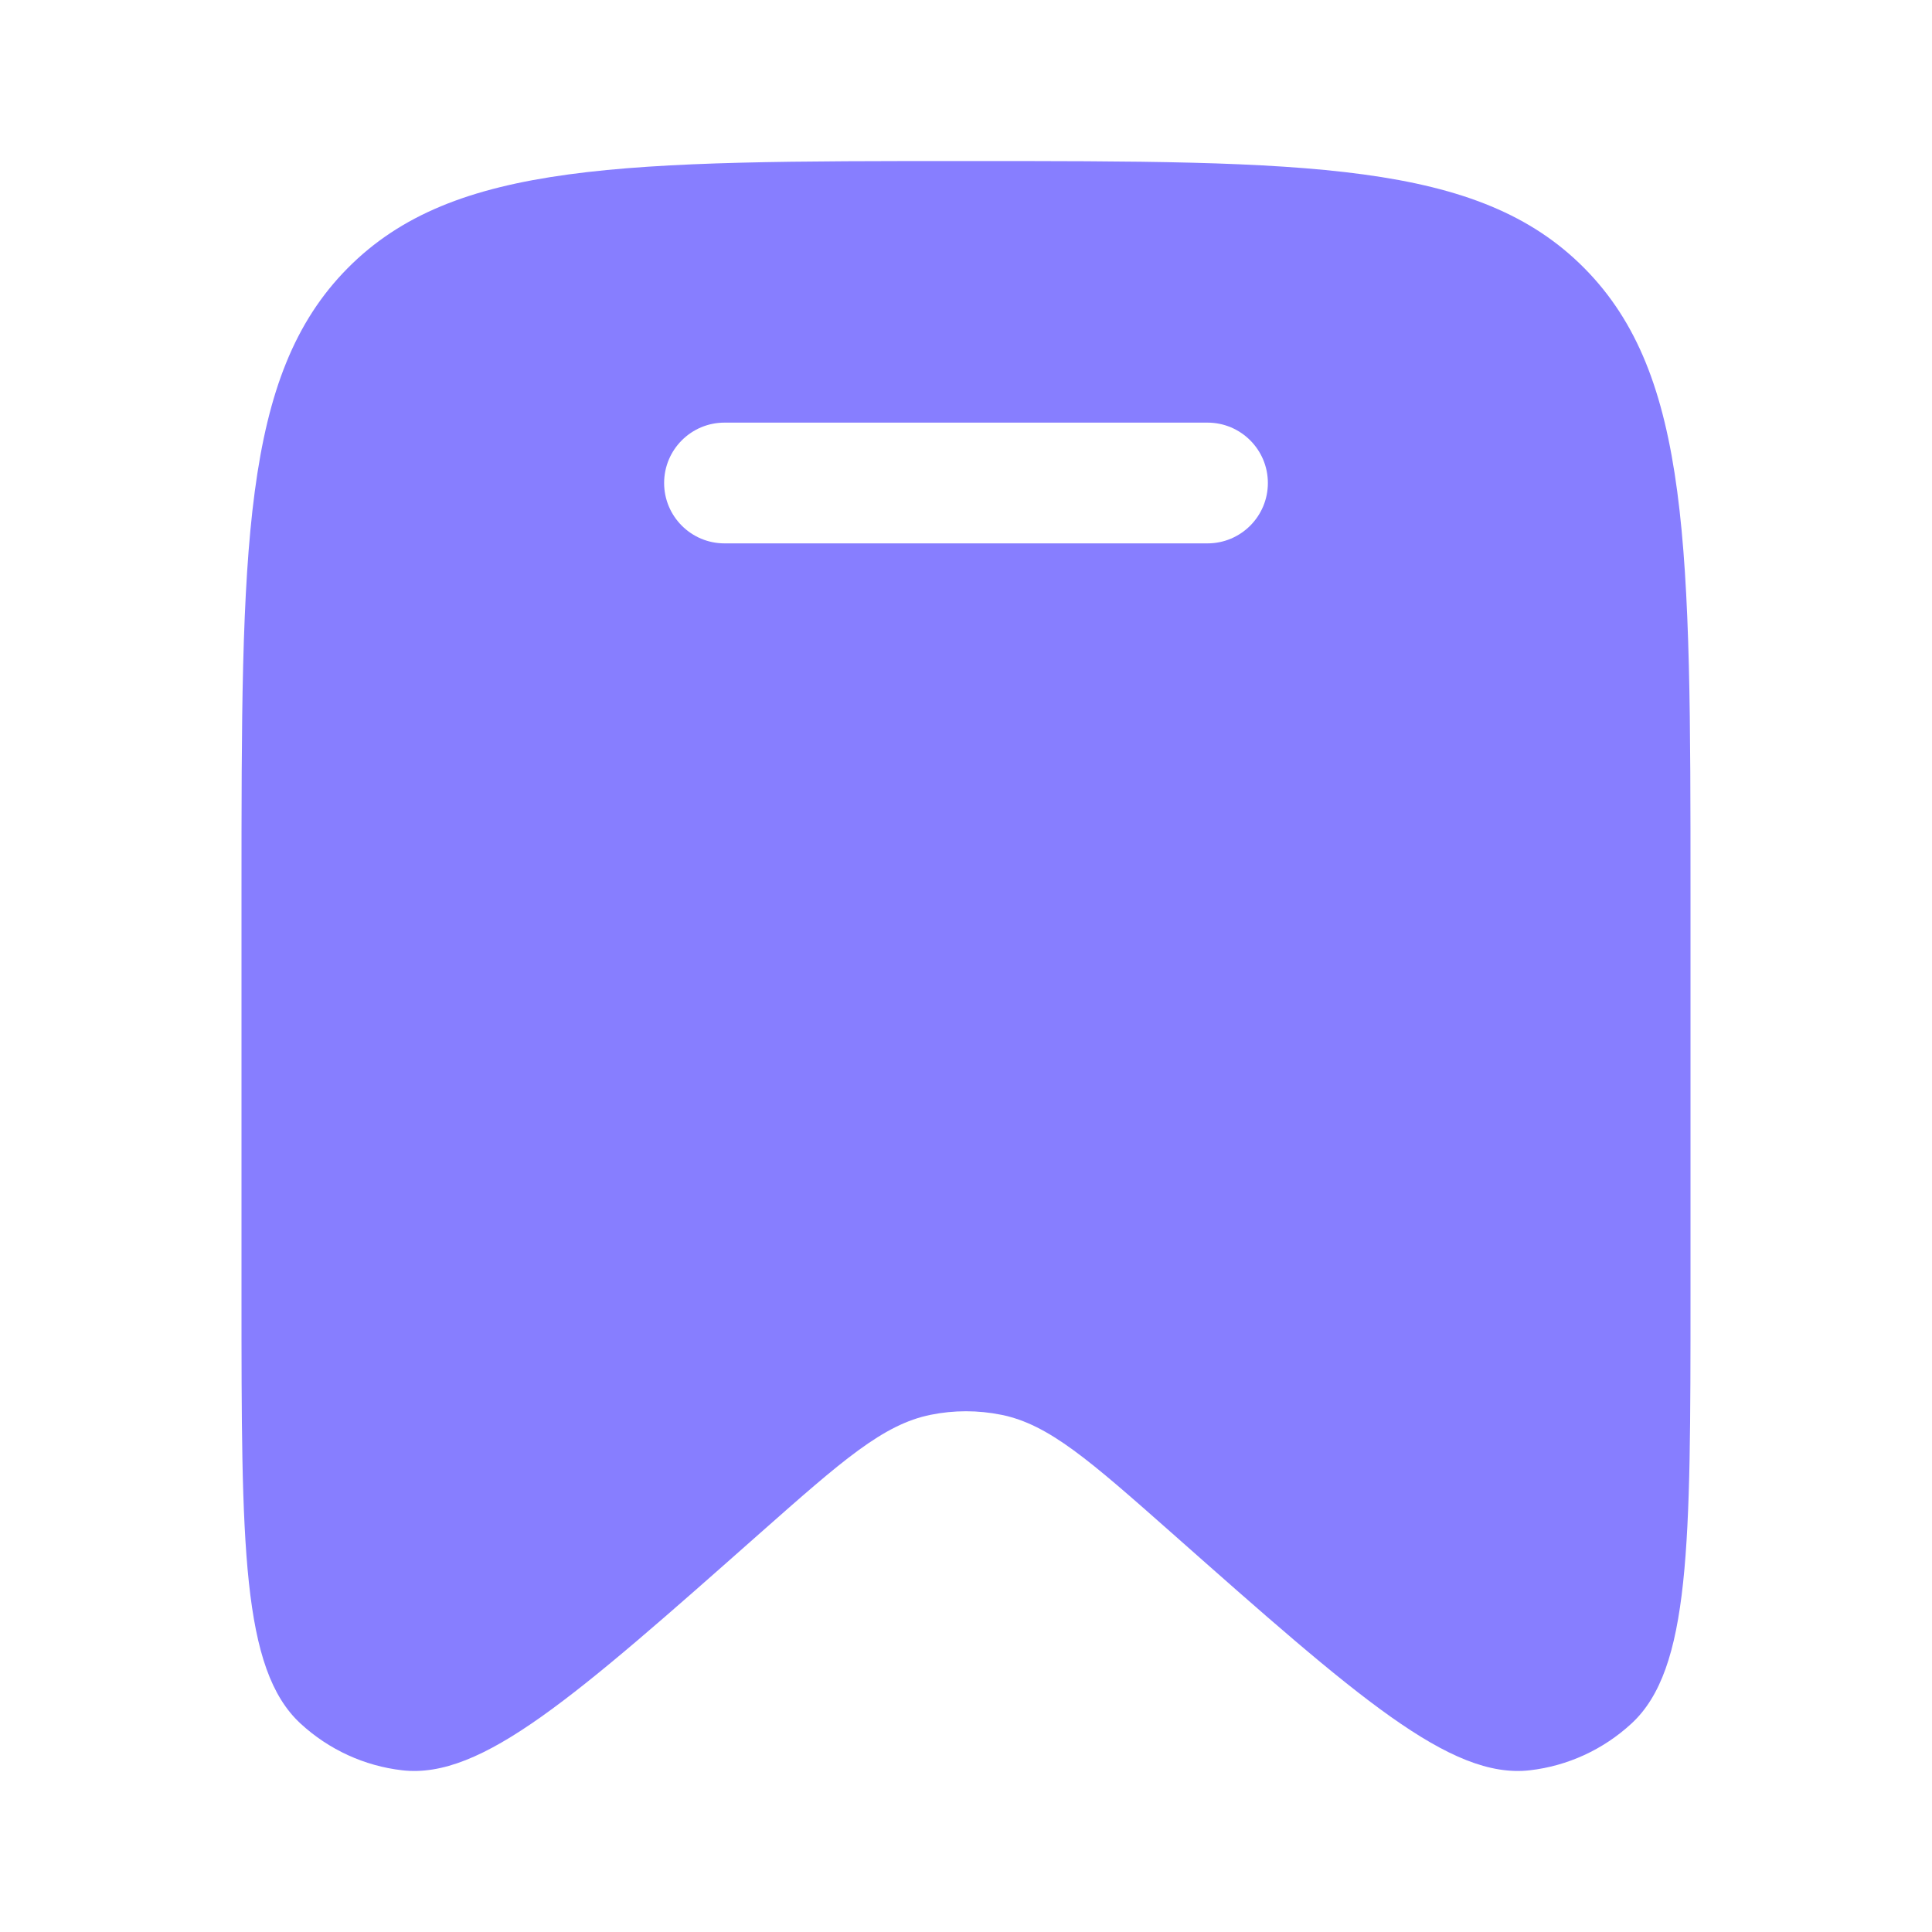
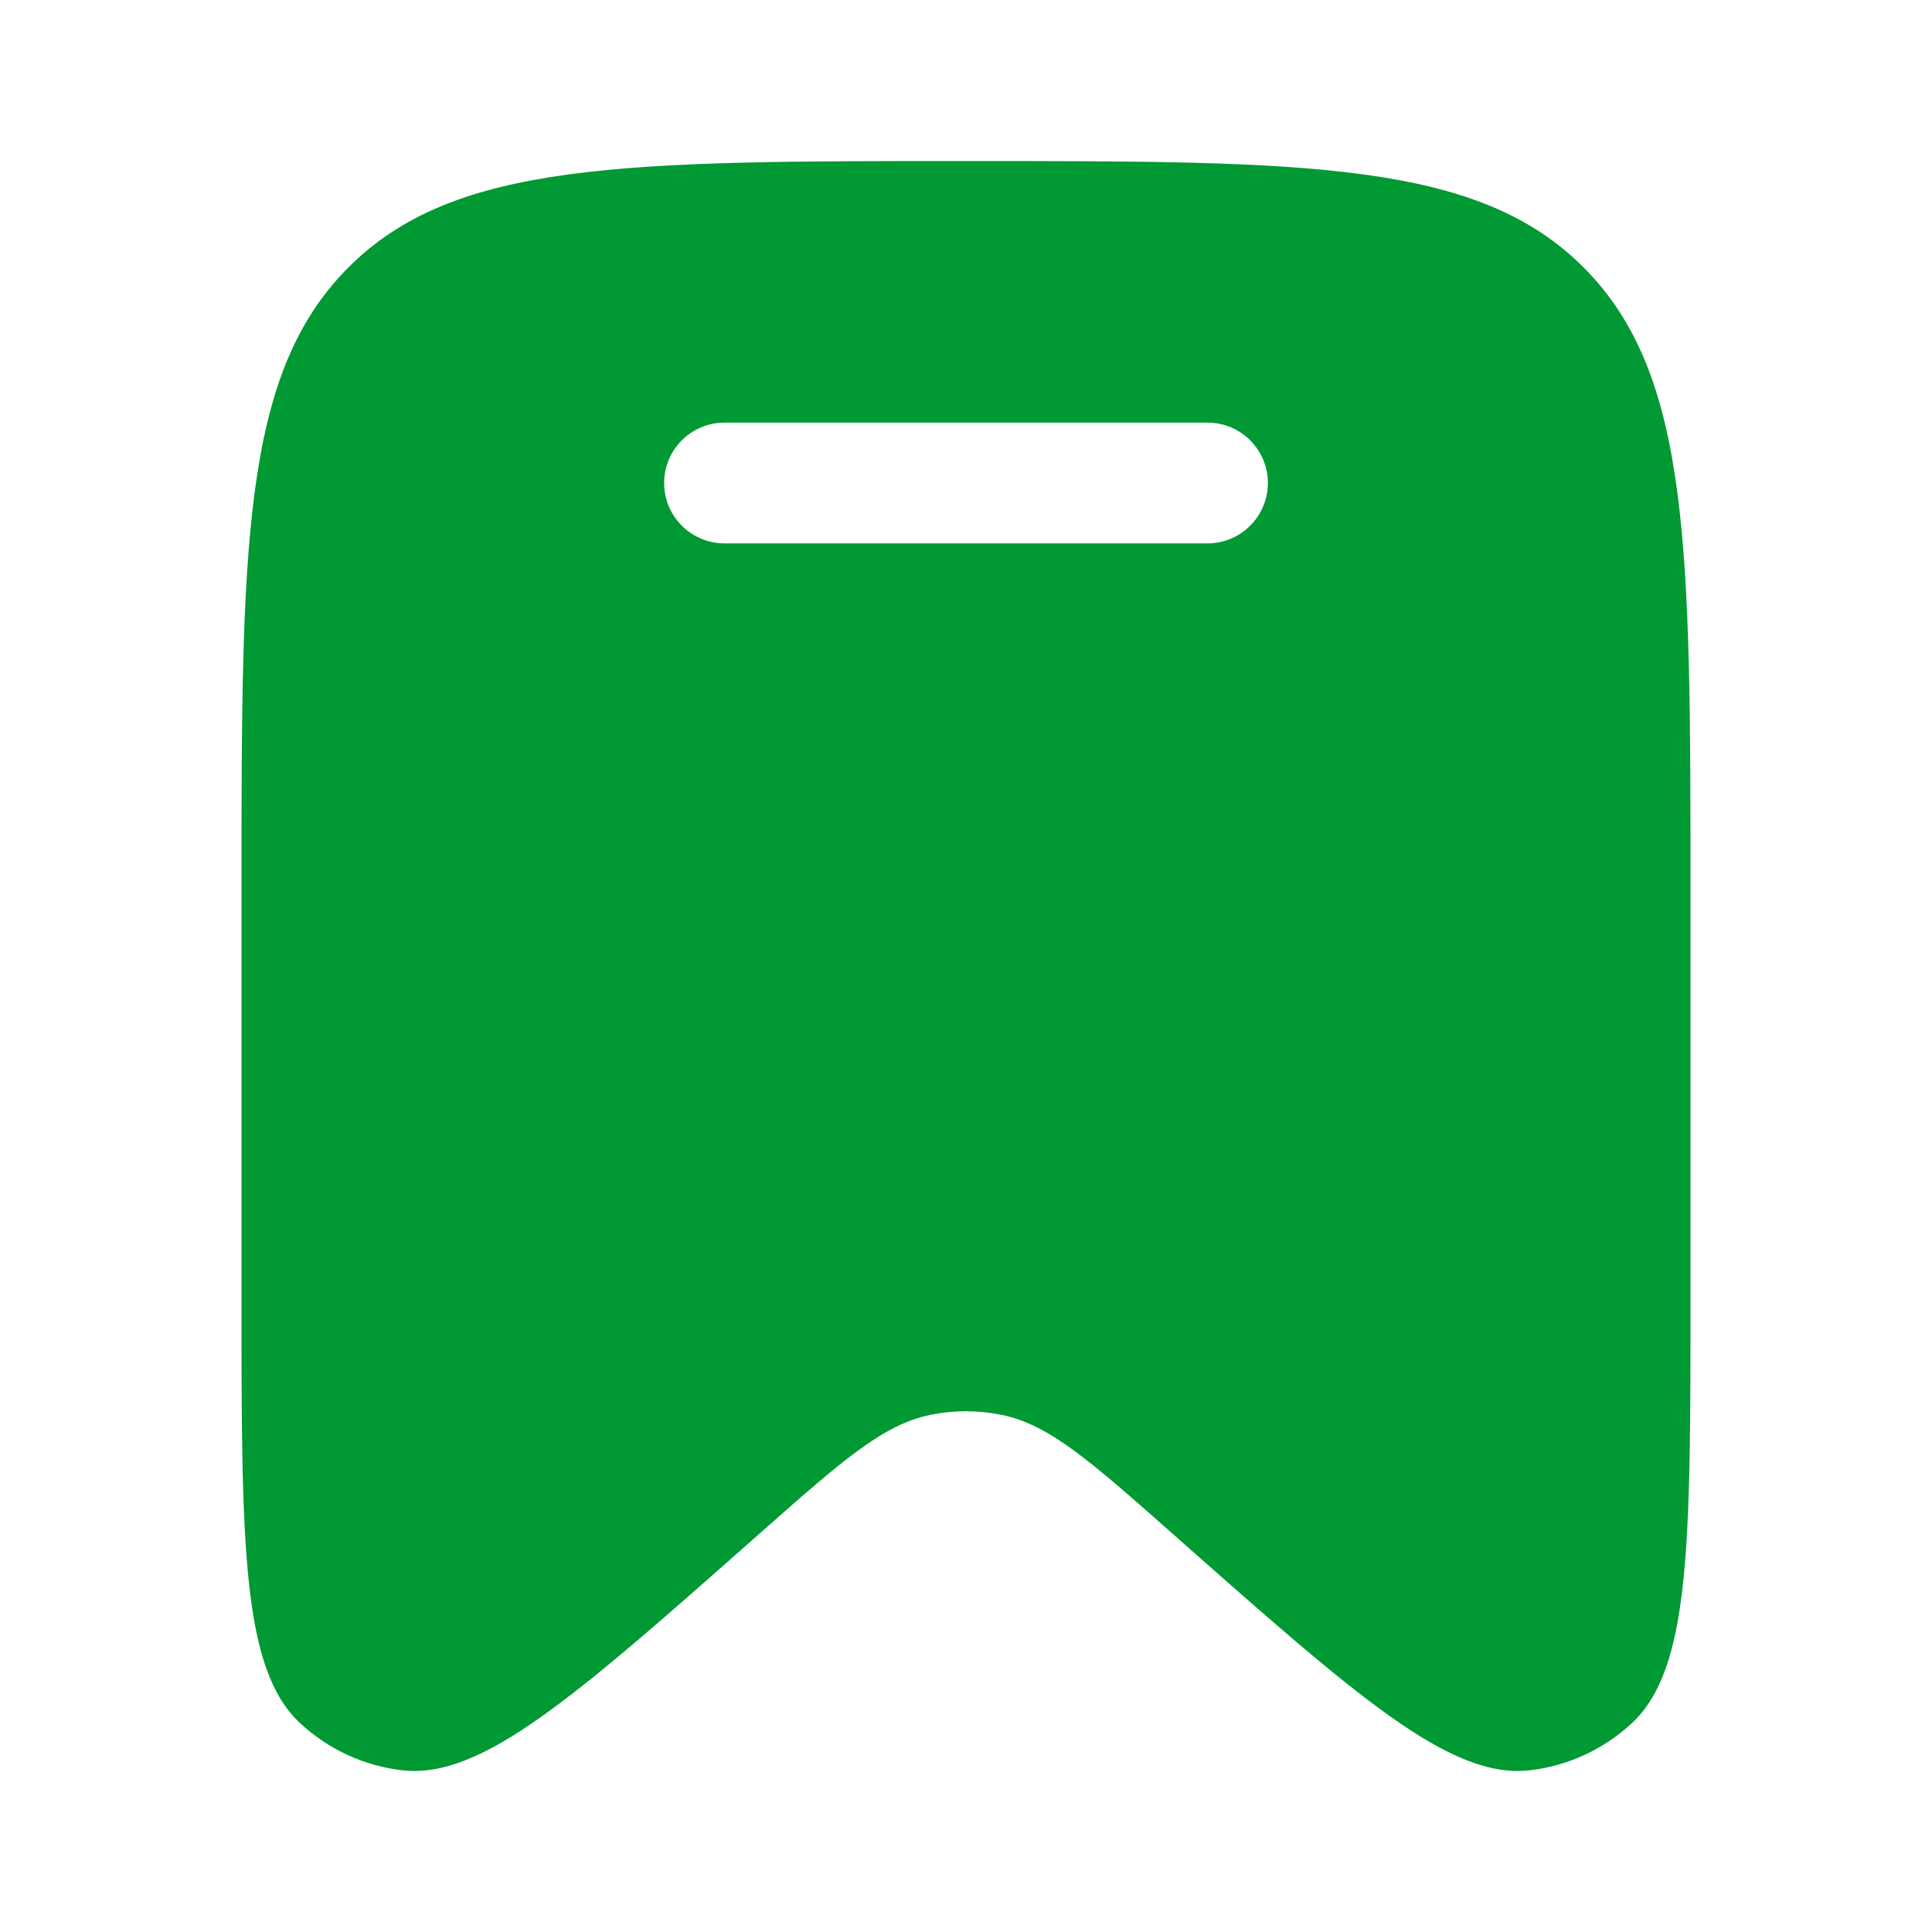
<svg xmlns="http://www.w3.org/2000/svg" width="20" height="20" viewBox="0 0 20 20" fill="none">
-   <path fill-rule="evenodd" clip-rule="evenodd" d="M17.5 9.248V13.409C17.5 15.989 17.5 17.28 16.888 17.843C16.596 18.112 16.228 18.281 15.836 18.326C15.013 18.42 14.053 17.571 12.132 15.871C11.282 15.12 10.858 14.745 10.366 14.646C10.124 14.597 9.875 14.597 9.634 14.646C9.142 14.745 8.718 15.12 7.868 15.871C5.947 17.571 4.987 18.42 4.164 18.326C3.772 18.281 3.404 18.112 3.112 17.843C2.5 17.28 2.5 15.989 2.5 13.409V9.248C2.5 5.674 2.5 3.887 3.598 2.777C4.697 1.667 6.464 1.667 10 1.667C13.536 1.667 15.303 1.667 16.402 2.777C17.5 3.887 17.5 5.674 17.5 9.248ZM6.875 5C6.875 4.655 7.155 4.375 7.5 4.375H12.5C12.845 4.375 13.125 4.655 13.125 5C13.125 5.345 12.845 5.625 12.5 5.625H7.5C7.155 5.625 6.875 5.345 6.875 5Z" fill="#877EFF" />
+   <path fill-rule="evenodd" clip-rule="evenodd" d="M17.5 9.248V13.409C17.5 15.989 17.5 17.28 16.888 17.843C16.596 18.112 16.228 18.281 15.836 18.326C15.013 18.42 14.053 17.571 12.132 15.871C11.282 15.12 10.858 14.745 10.366 14.646C10.124 14.597 9.875 14.597 9.634 14.646C9.142 14.745 8.718 15.12 7.868 15.871C5.947 17.571 4.987 18.42 4.164 18.326C3.772 18.281 3.404 18.112 3.112 17.843C2.5 17.28 2.5 15.989 2.5 13.409V9.248C2.5 5.674 2.5 3.887 3.598 2.777C4.697 1.667 6.464 1.667 10 1.667C13.536 1.667 15.303 1.667 16.402 2.777C17.5 3.887 17.5 5.674 17.5 9.248ZM6.875 5C6.875 4.655 7.155 4.375 7.5 4.375H12.5C12.845 4.375 13.125 4.655 13.125 5C13.125 5.345 12.845 5.625 12.5 5.625H7.5C7.155 5.625 6.875 5.345 6.875 5Z" fill="#009933" />
</svg>
